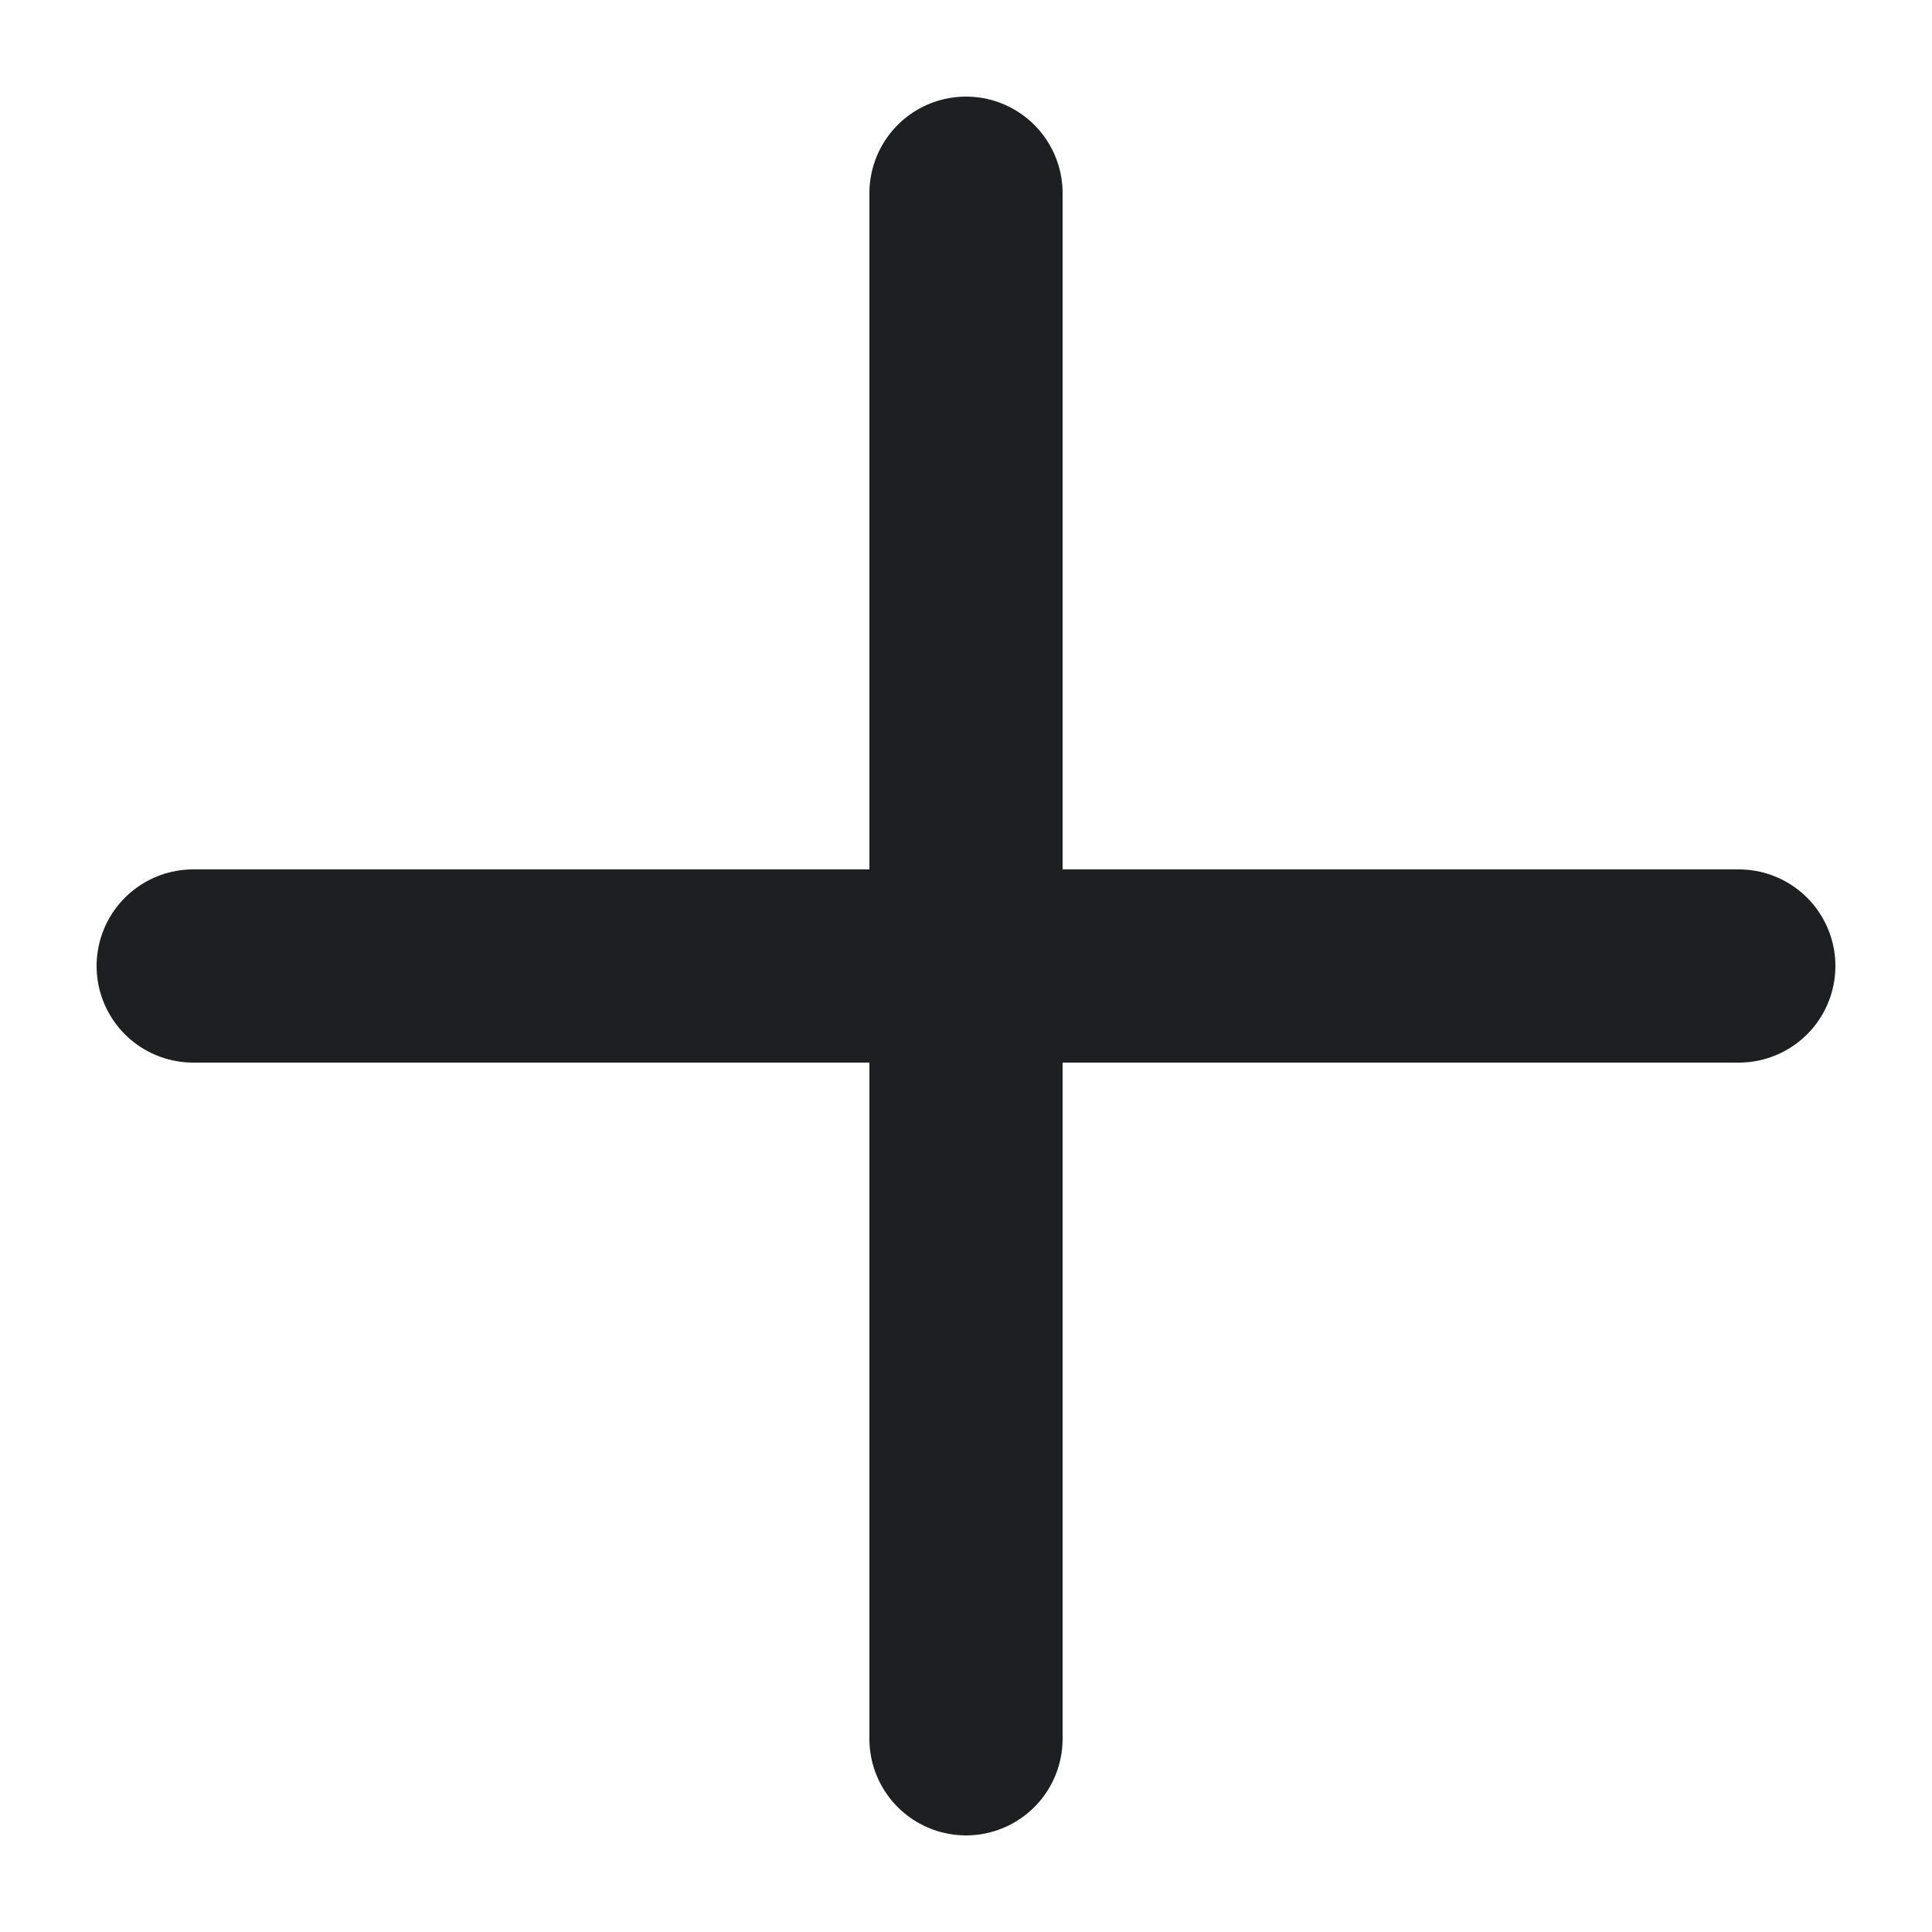
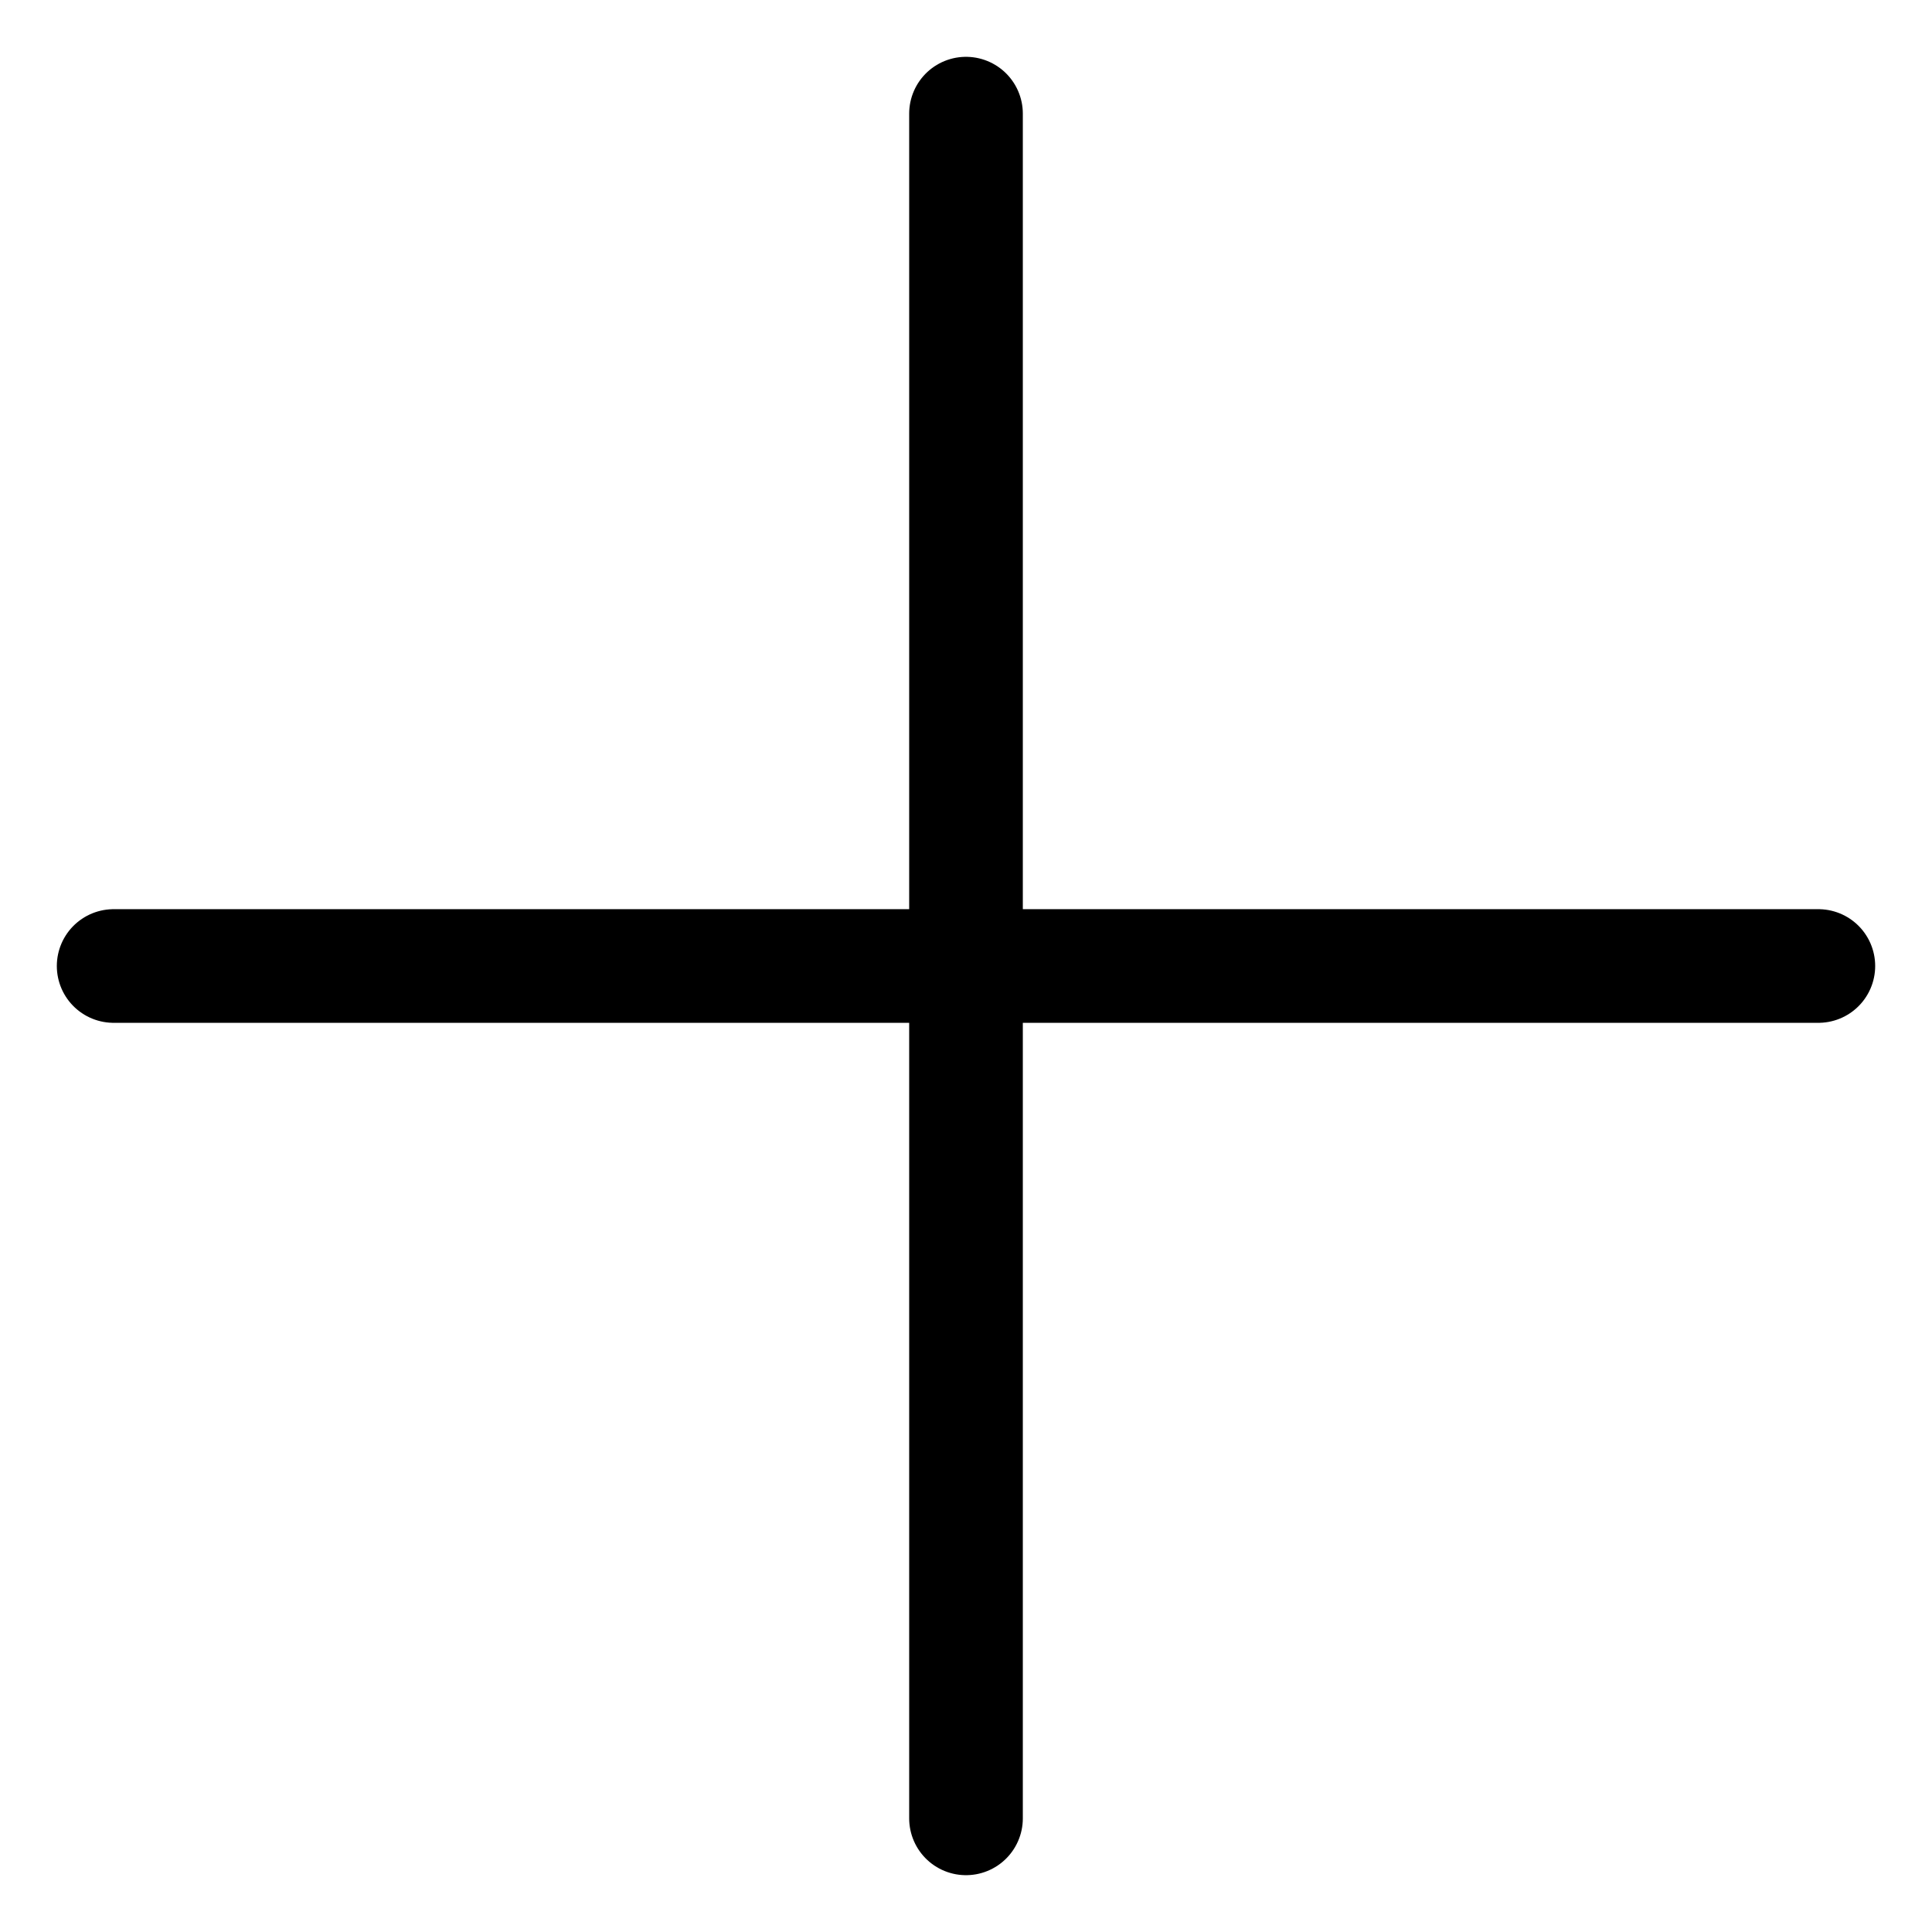
- <svg xmlns="http://www.w3.org/2000/svg" width="10" height="10" viewBox="0 0 10 10" fill="none">
-   <path d="M5 1V9" stroke="#1D1F22" stroke-linecap="round" stroke-linejoin="round" />
-   <path d="M1 5H9" stroke="#1D1F22" stroke-linecap="round" stroke-linejoin="round" />
+ <svg xmlns="http://www.w3.org/2000/svg" width="17" height="17" viewBox="0 0 17 17" fill="none">
+   <path d="M8.5 1V16" stroke="currentColor" stroke-linecap="round" stroke-linejoin="round" />
+   <path d="M1 8.5H16" stroke="currentColor" stroke-linecap="round" stroke-linejoin="round" />
</svg>
